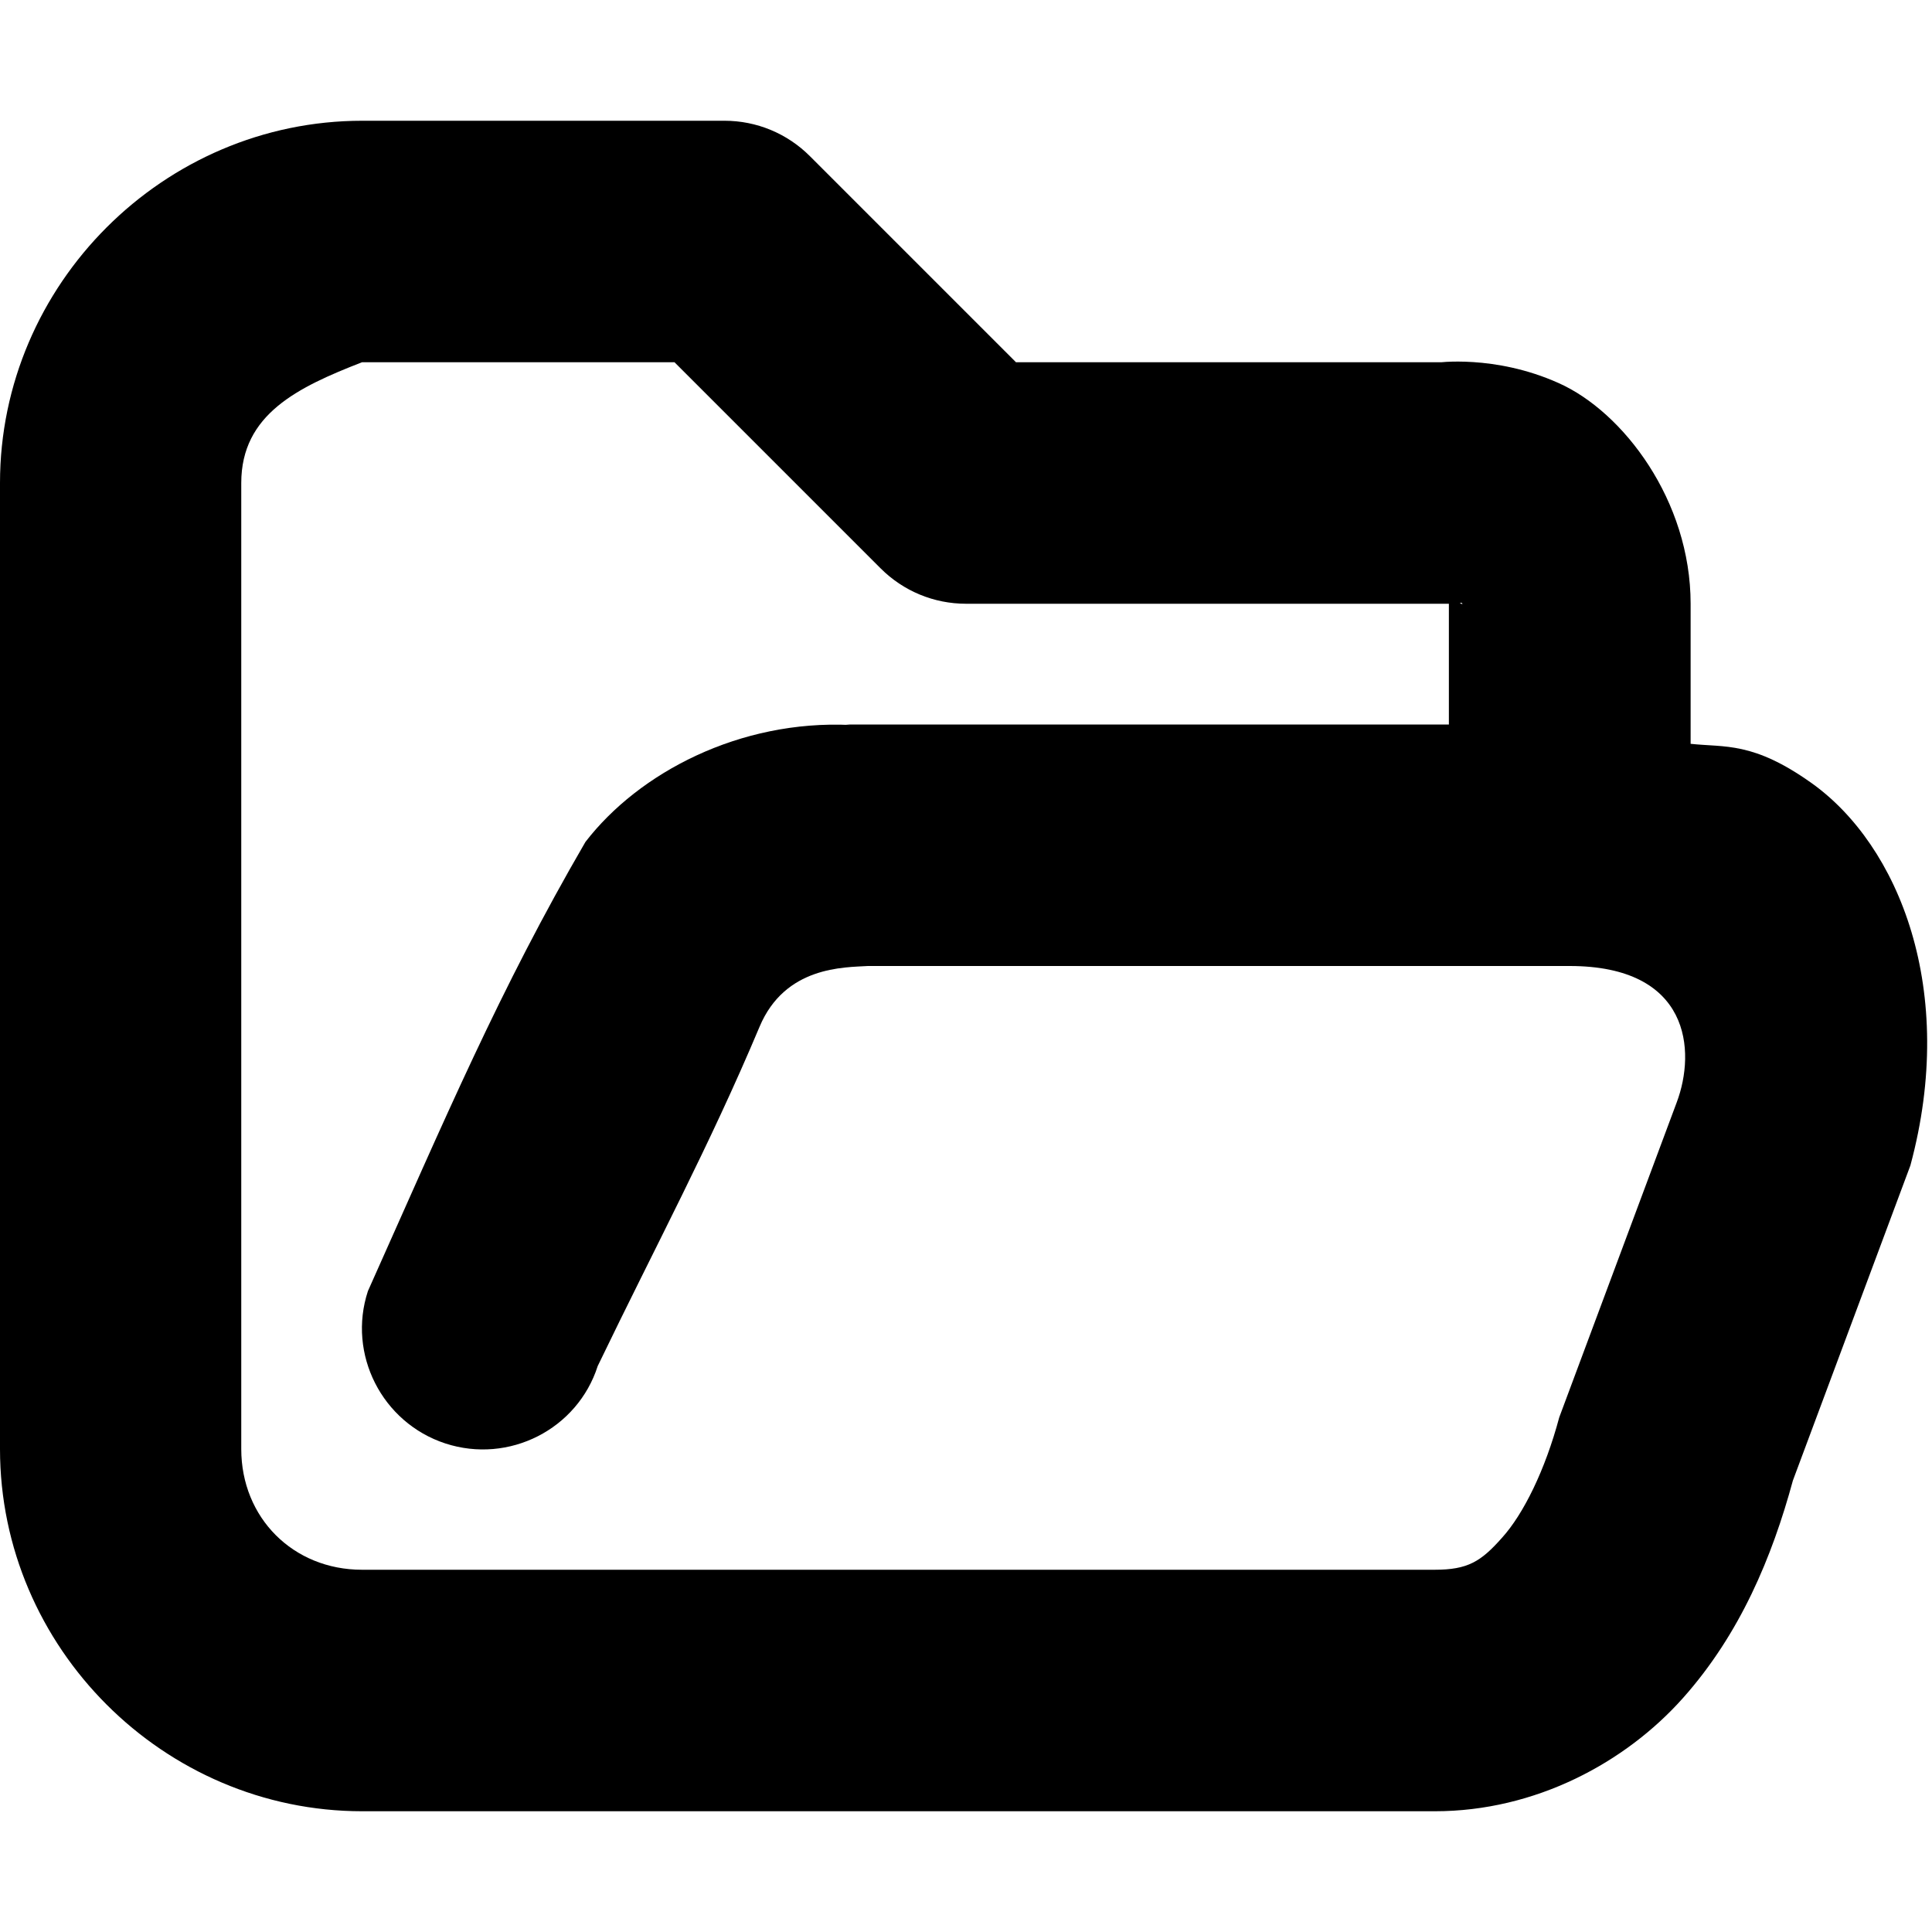
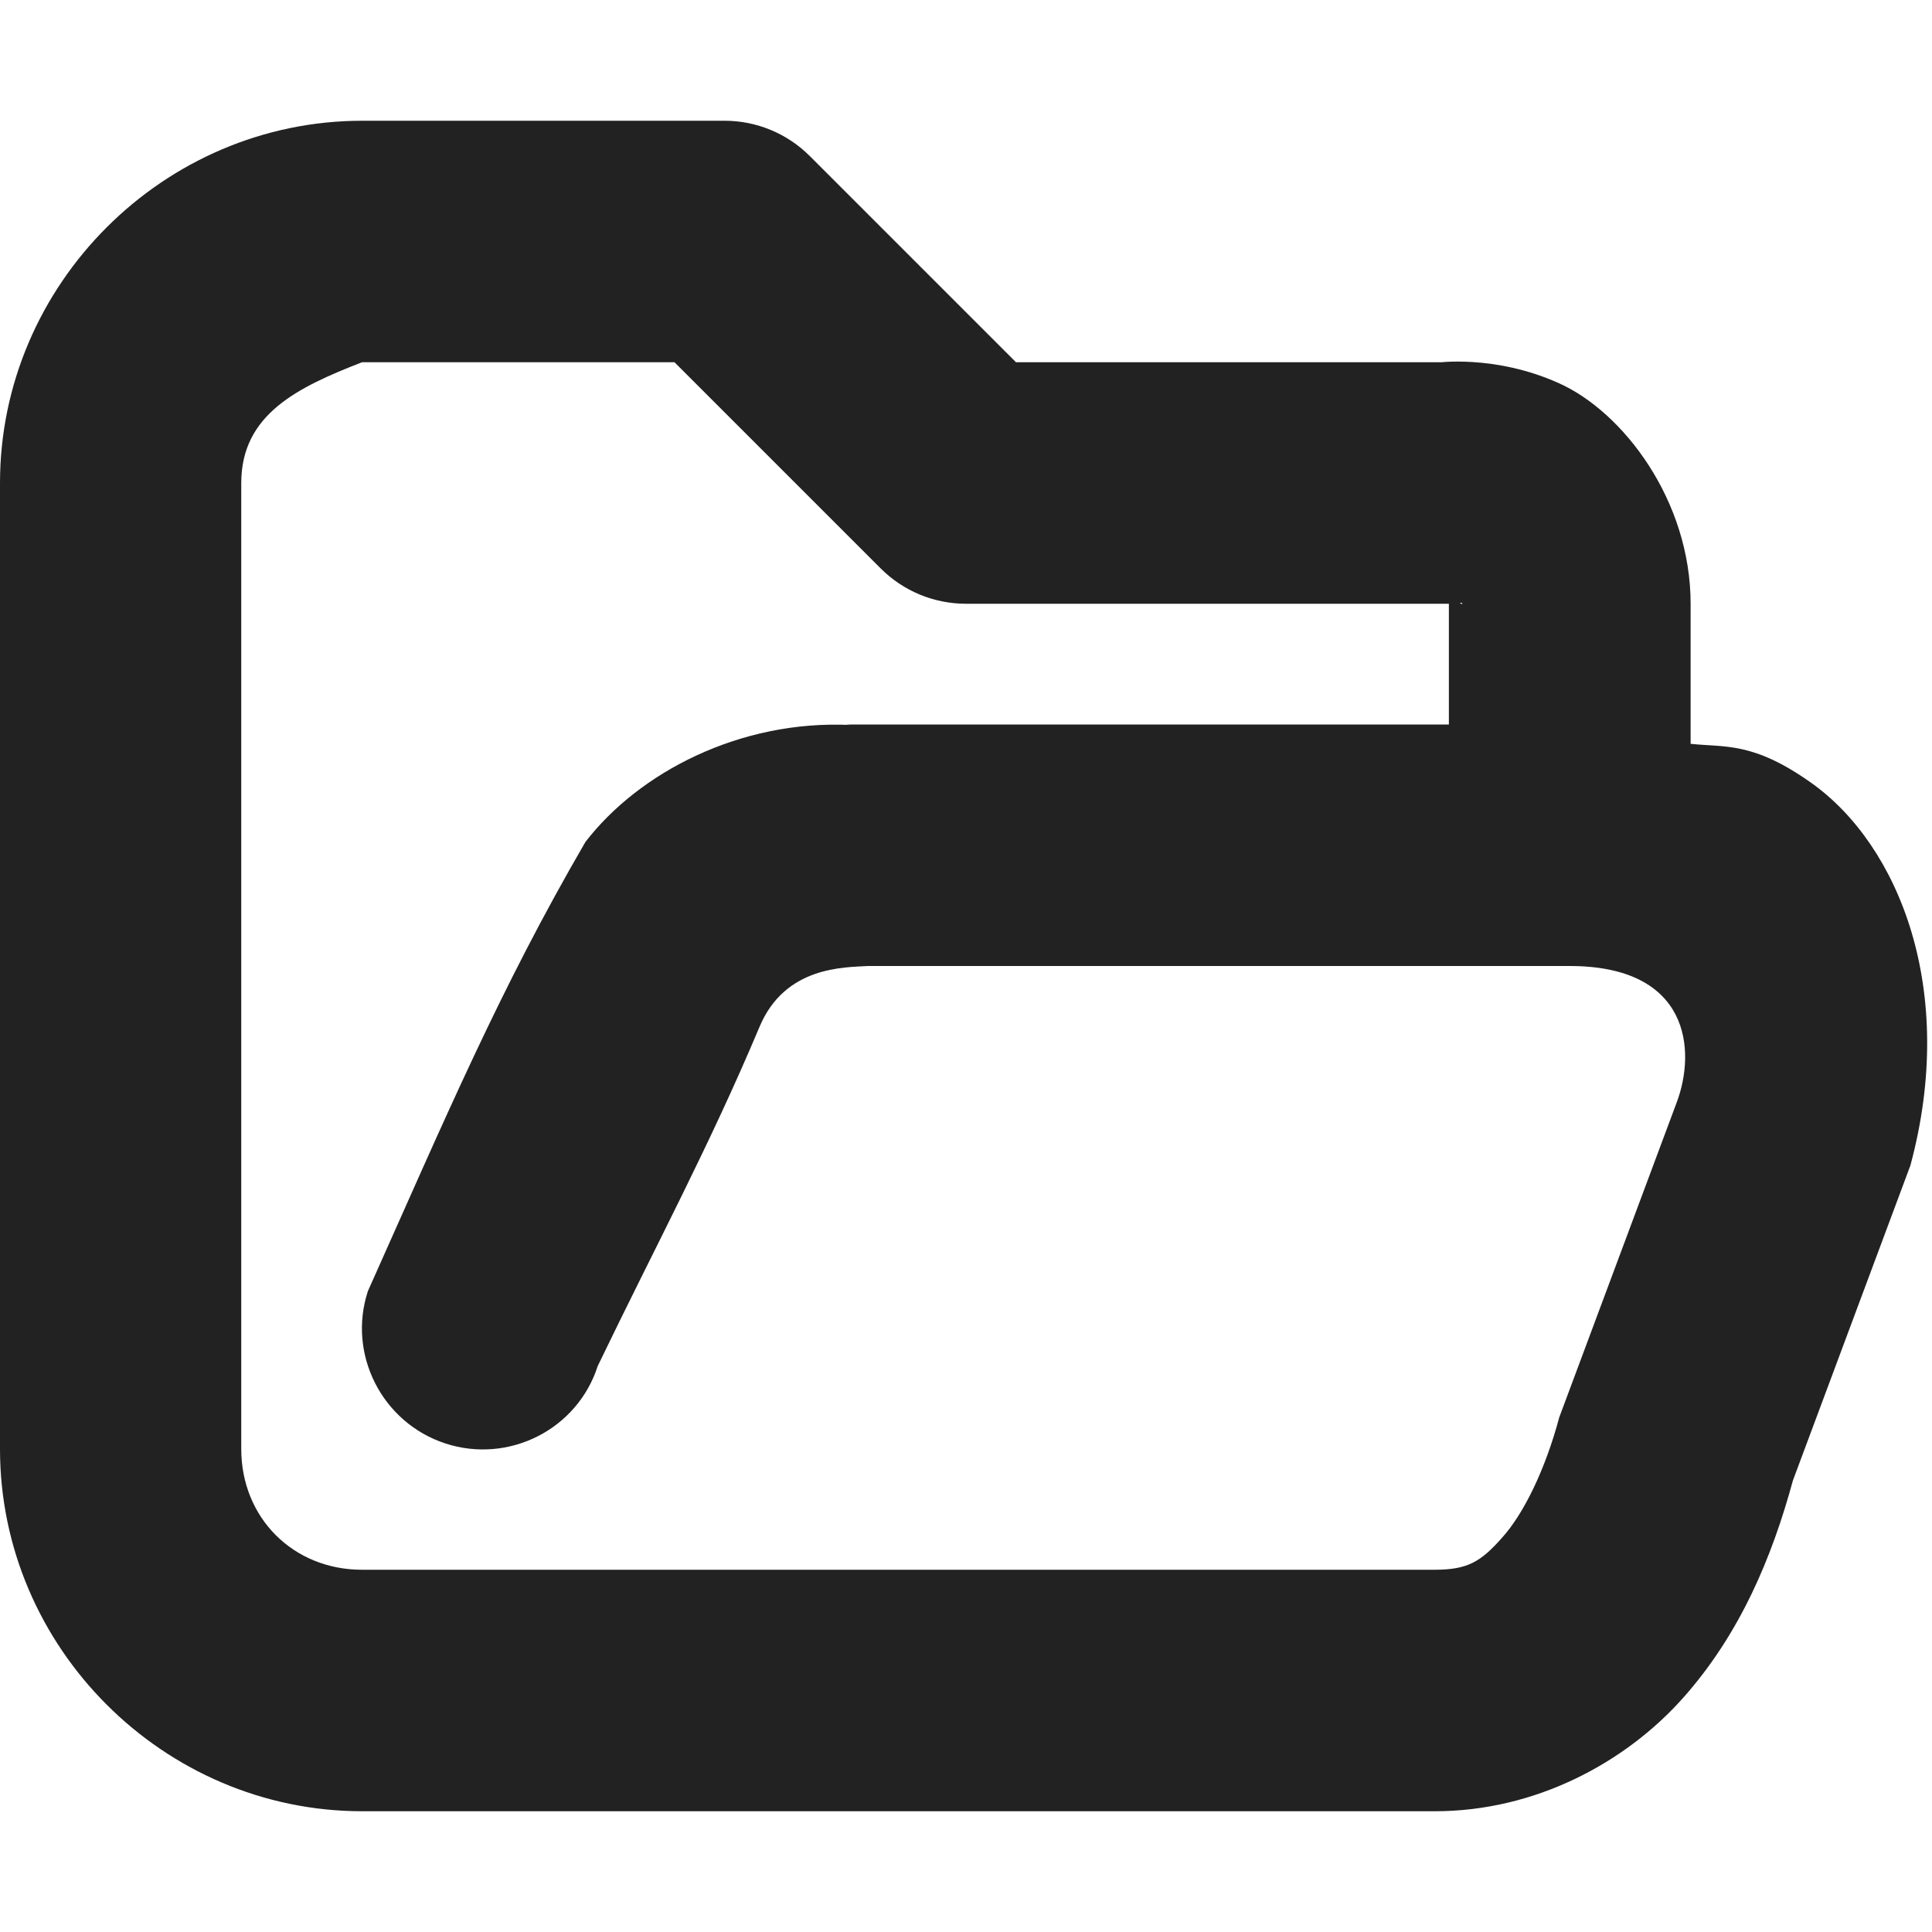
<svg xmlns="http://www.w3.org/2000/svg" height="16px" viewBox="0 0 16 16" width="16px">
-   <g fill="#000000">
+   <g fill="#222222">
    <path d="m 3 1 c -1.645 0 -3 1.355 -3 3 v 8 c 0 1.645 1.355 3 3 3 h 8.883 c 0.832 0 1.578 -0.402 2.055 -0.938 c 0.473 -0.531 0.738 -1.168 0.91 -1.801 l 0.973 -2.609 c 0.391 -1.449 -0.094 -2.652 -0.82 -3.168 c -0.484 -0.344 -0.715 -0.293 -1 -0.324 v -1.16 c 0 -0.855 -0.559 -1.59 -1.094 -1.828 c -0.531 -0.238 -1.012 -0.168 -1.012 -0.168 l 0.105 -0.004 h -3.586 l -1.707 -1.707 c -0.188 -0.188 -0.441 -0.293 -0.707 -0.293 z m 0 2 h 2.586 l 1.707 1.707 c 0.188 0.188 0.441 0.293 0.707 0.293 h 4 c 0.035 0 0.07 -0.004 0.105 -0.008 c 0 0 0.02 0.02 -0.012 0.004 c -0.035 -0.012 -0.094 -0.25 -0.094 0.004 v 2 c 0 0.551 0.449 1 1 1 c 1 0 1.047 0.703 0.887 1.129 l -0.973 2.609 c -0.117 0.438 -0.297 0.801 -0.473 0.996 c -0.176 0.199 -0.285 0.266 -0.559 0.266 h -8.883 c -0.57 0 -1 -0.43 -1 -1 v -8 c 0 -0.57 0.469 -0.793 1 -1 z m 0 0" />
    <path d="m 7 6 l 0.043 0.004 c -0.914 -0.043 -1.75 0.391 -2.195 0.969 c -0.711 1.223 -1.156 2.277 -1.801 3.719 c -0.172 0.523 0.117 1.09 0.641 1.262 c 0.527 0.172 1.094 -0.117 1.262 -0.641 c 0.488 -1.012 0.922 -1.816 1.34 -2.809 c 0.211 -0.504 0.703 -0.492 0.898 -0.504 h 5.812 c 0.551 0 1 -0.449 1 -1 s -0.449 -1 -1 -1 z m 0 0" />
  </g>
</svg>
